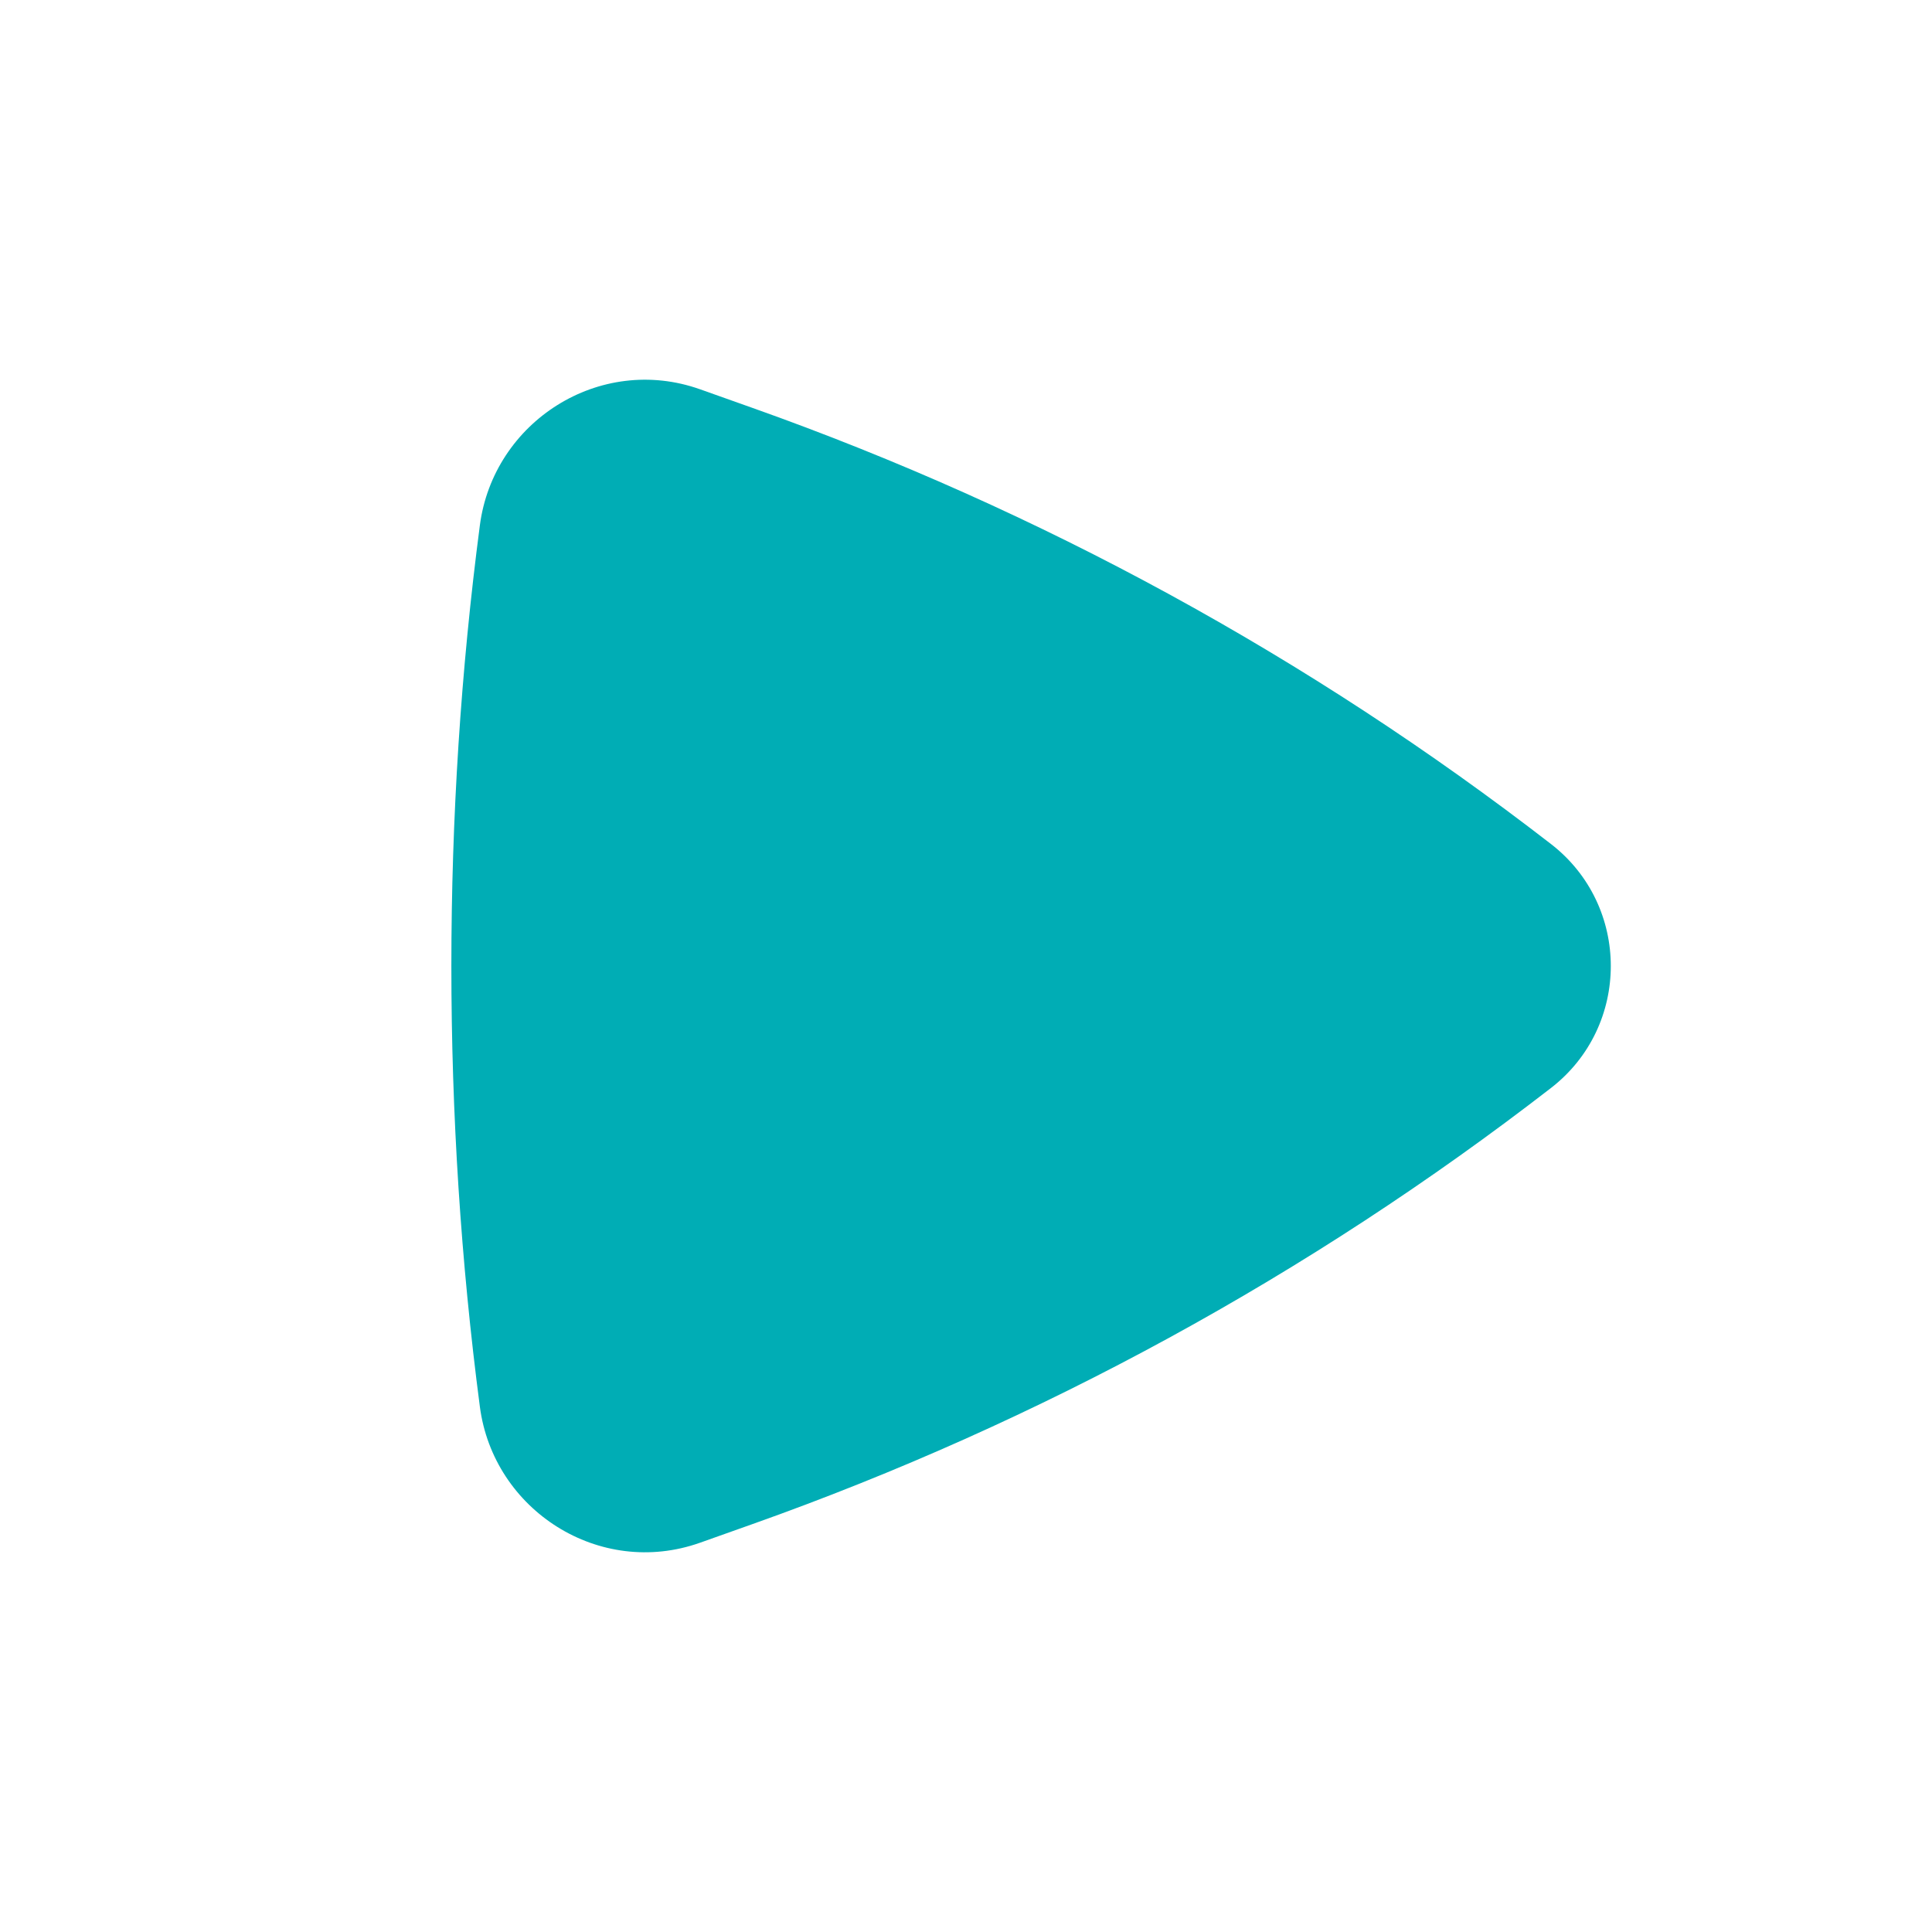
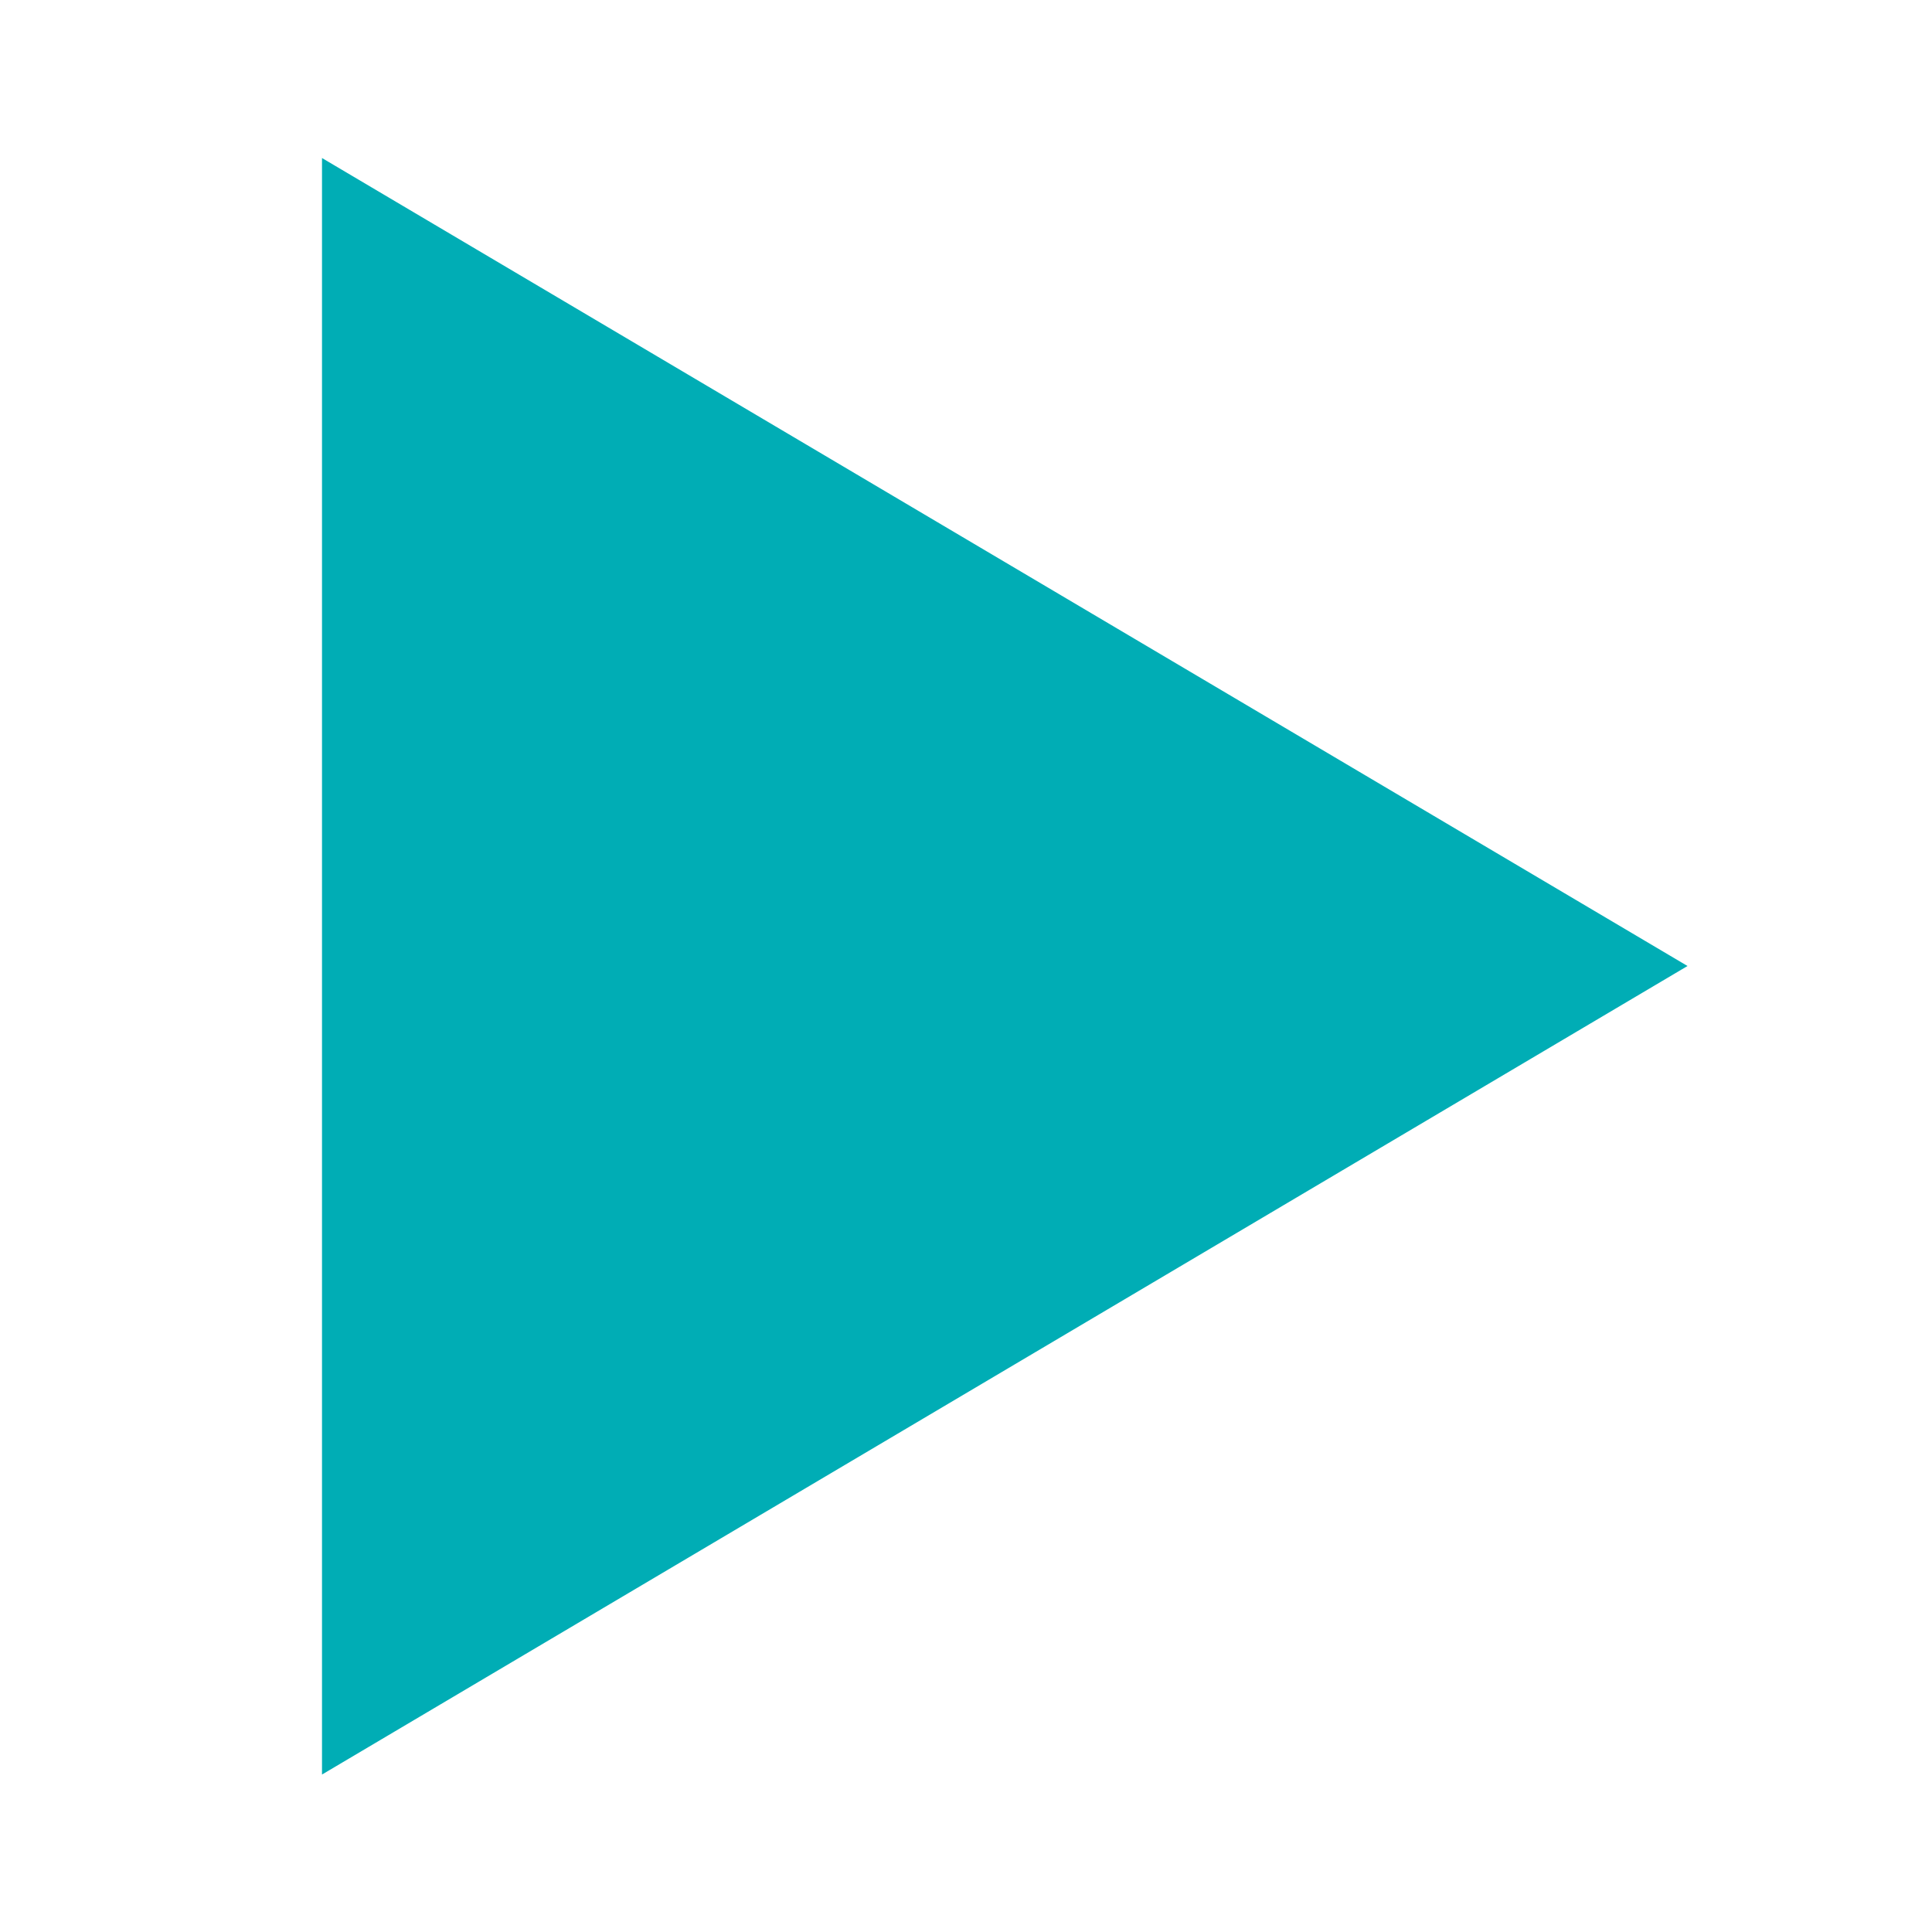
<svg xmlns="http://www.w3.org/2000/svg" width="24" height="24" viewBox="0 0 24 24" fill="none">
-   <path d="M19.266 13.516C20.258 12.749 20.258 11.251 19.266 10.484C16.268 8.164 12.921 6.336 9.35 5.068L8.697 4.836C7.449 4.393 6.13 5.237 5.961 6.526C5.489 10.126 5.489 13.874 5.961 17.474C6.13 18.763 7.449 19.607 8.697 19.164L9.35 18.932C12.921 17.664 16.268 15.836 19.266 13.516Z" fill="#00ADB5" />
+   <path fill-rule="evenodd" clip-rule="evenodd" d="M4 1.963L20.963 12L4 22.044V1.963ZM6 5.47V18.536L17.037 12L6 5.47Z" fill="#00ADB5" />
+   <path d="M5 20V4L18 12L5 20Z" fill="#00ADB5" stroke="#00ADB5" />
</svg>
